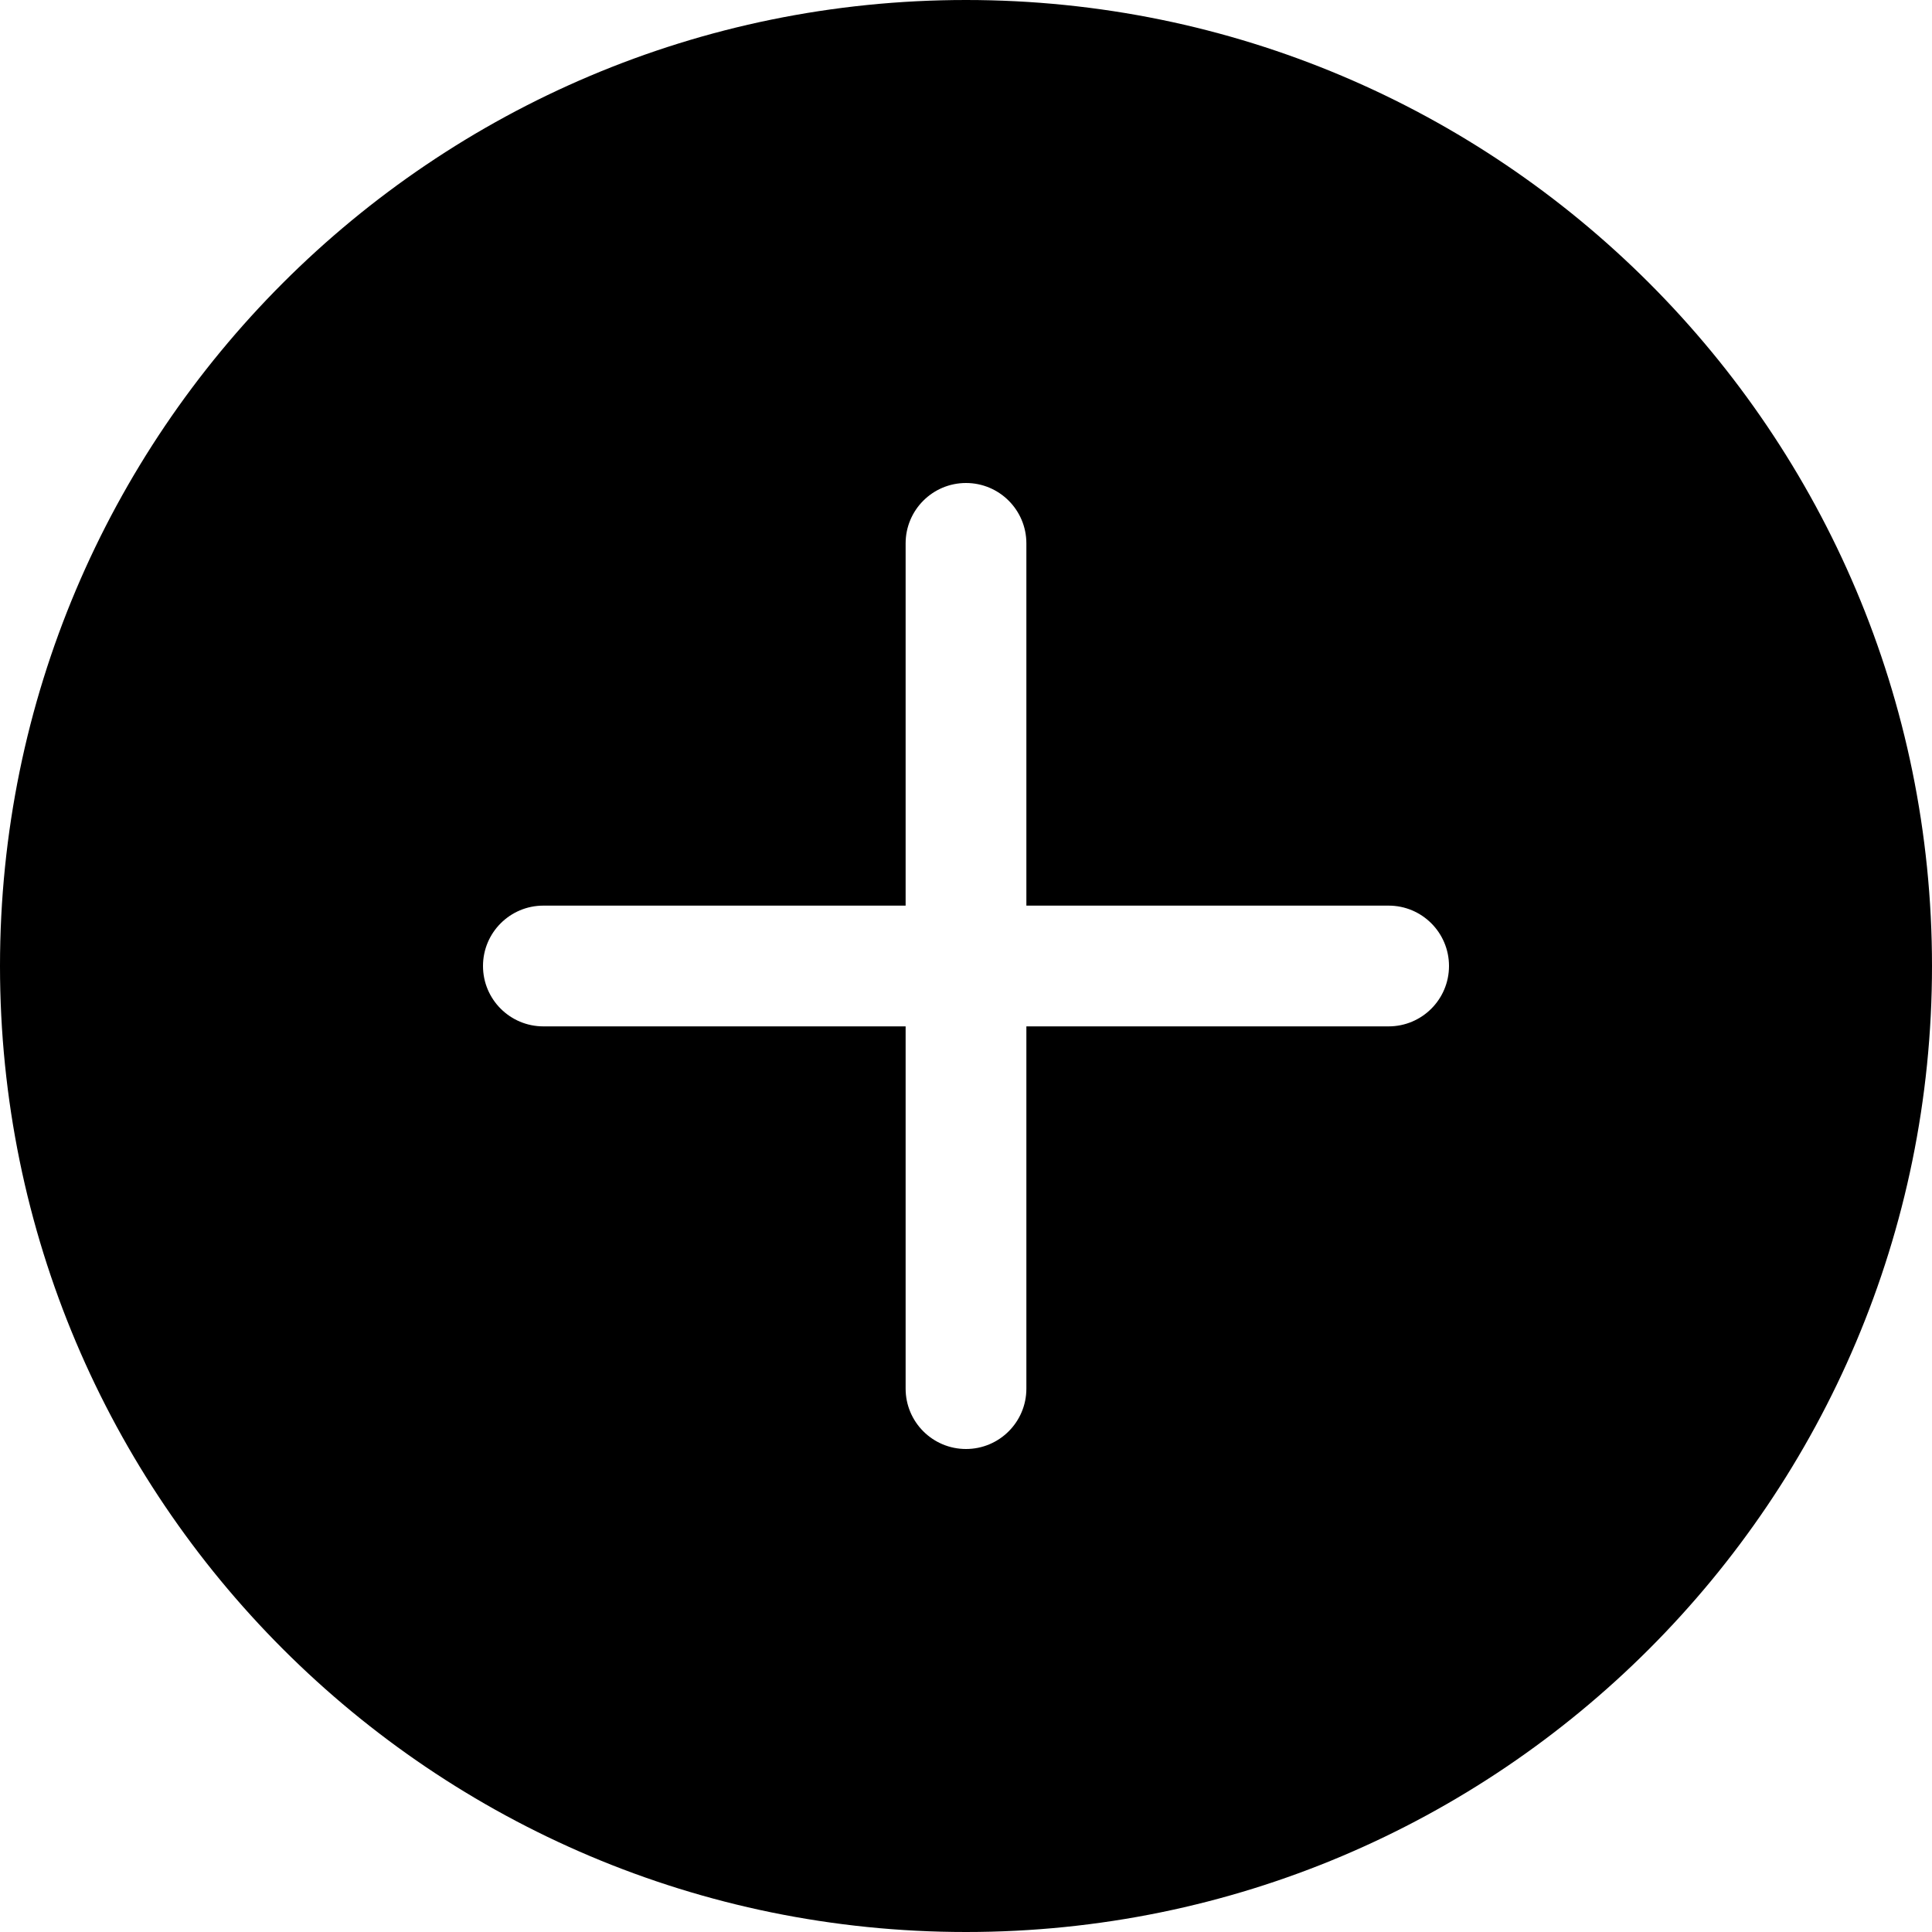
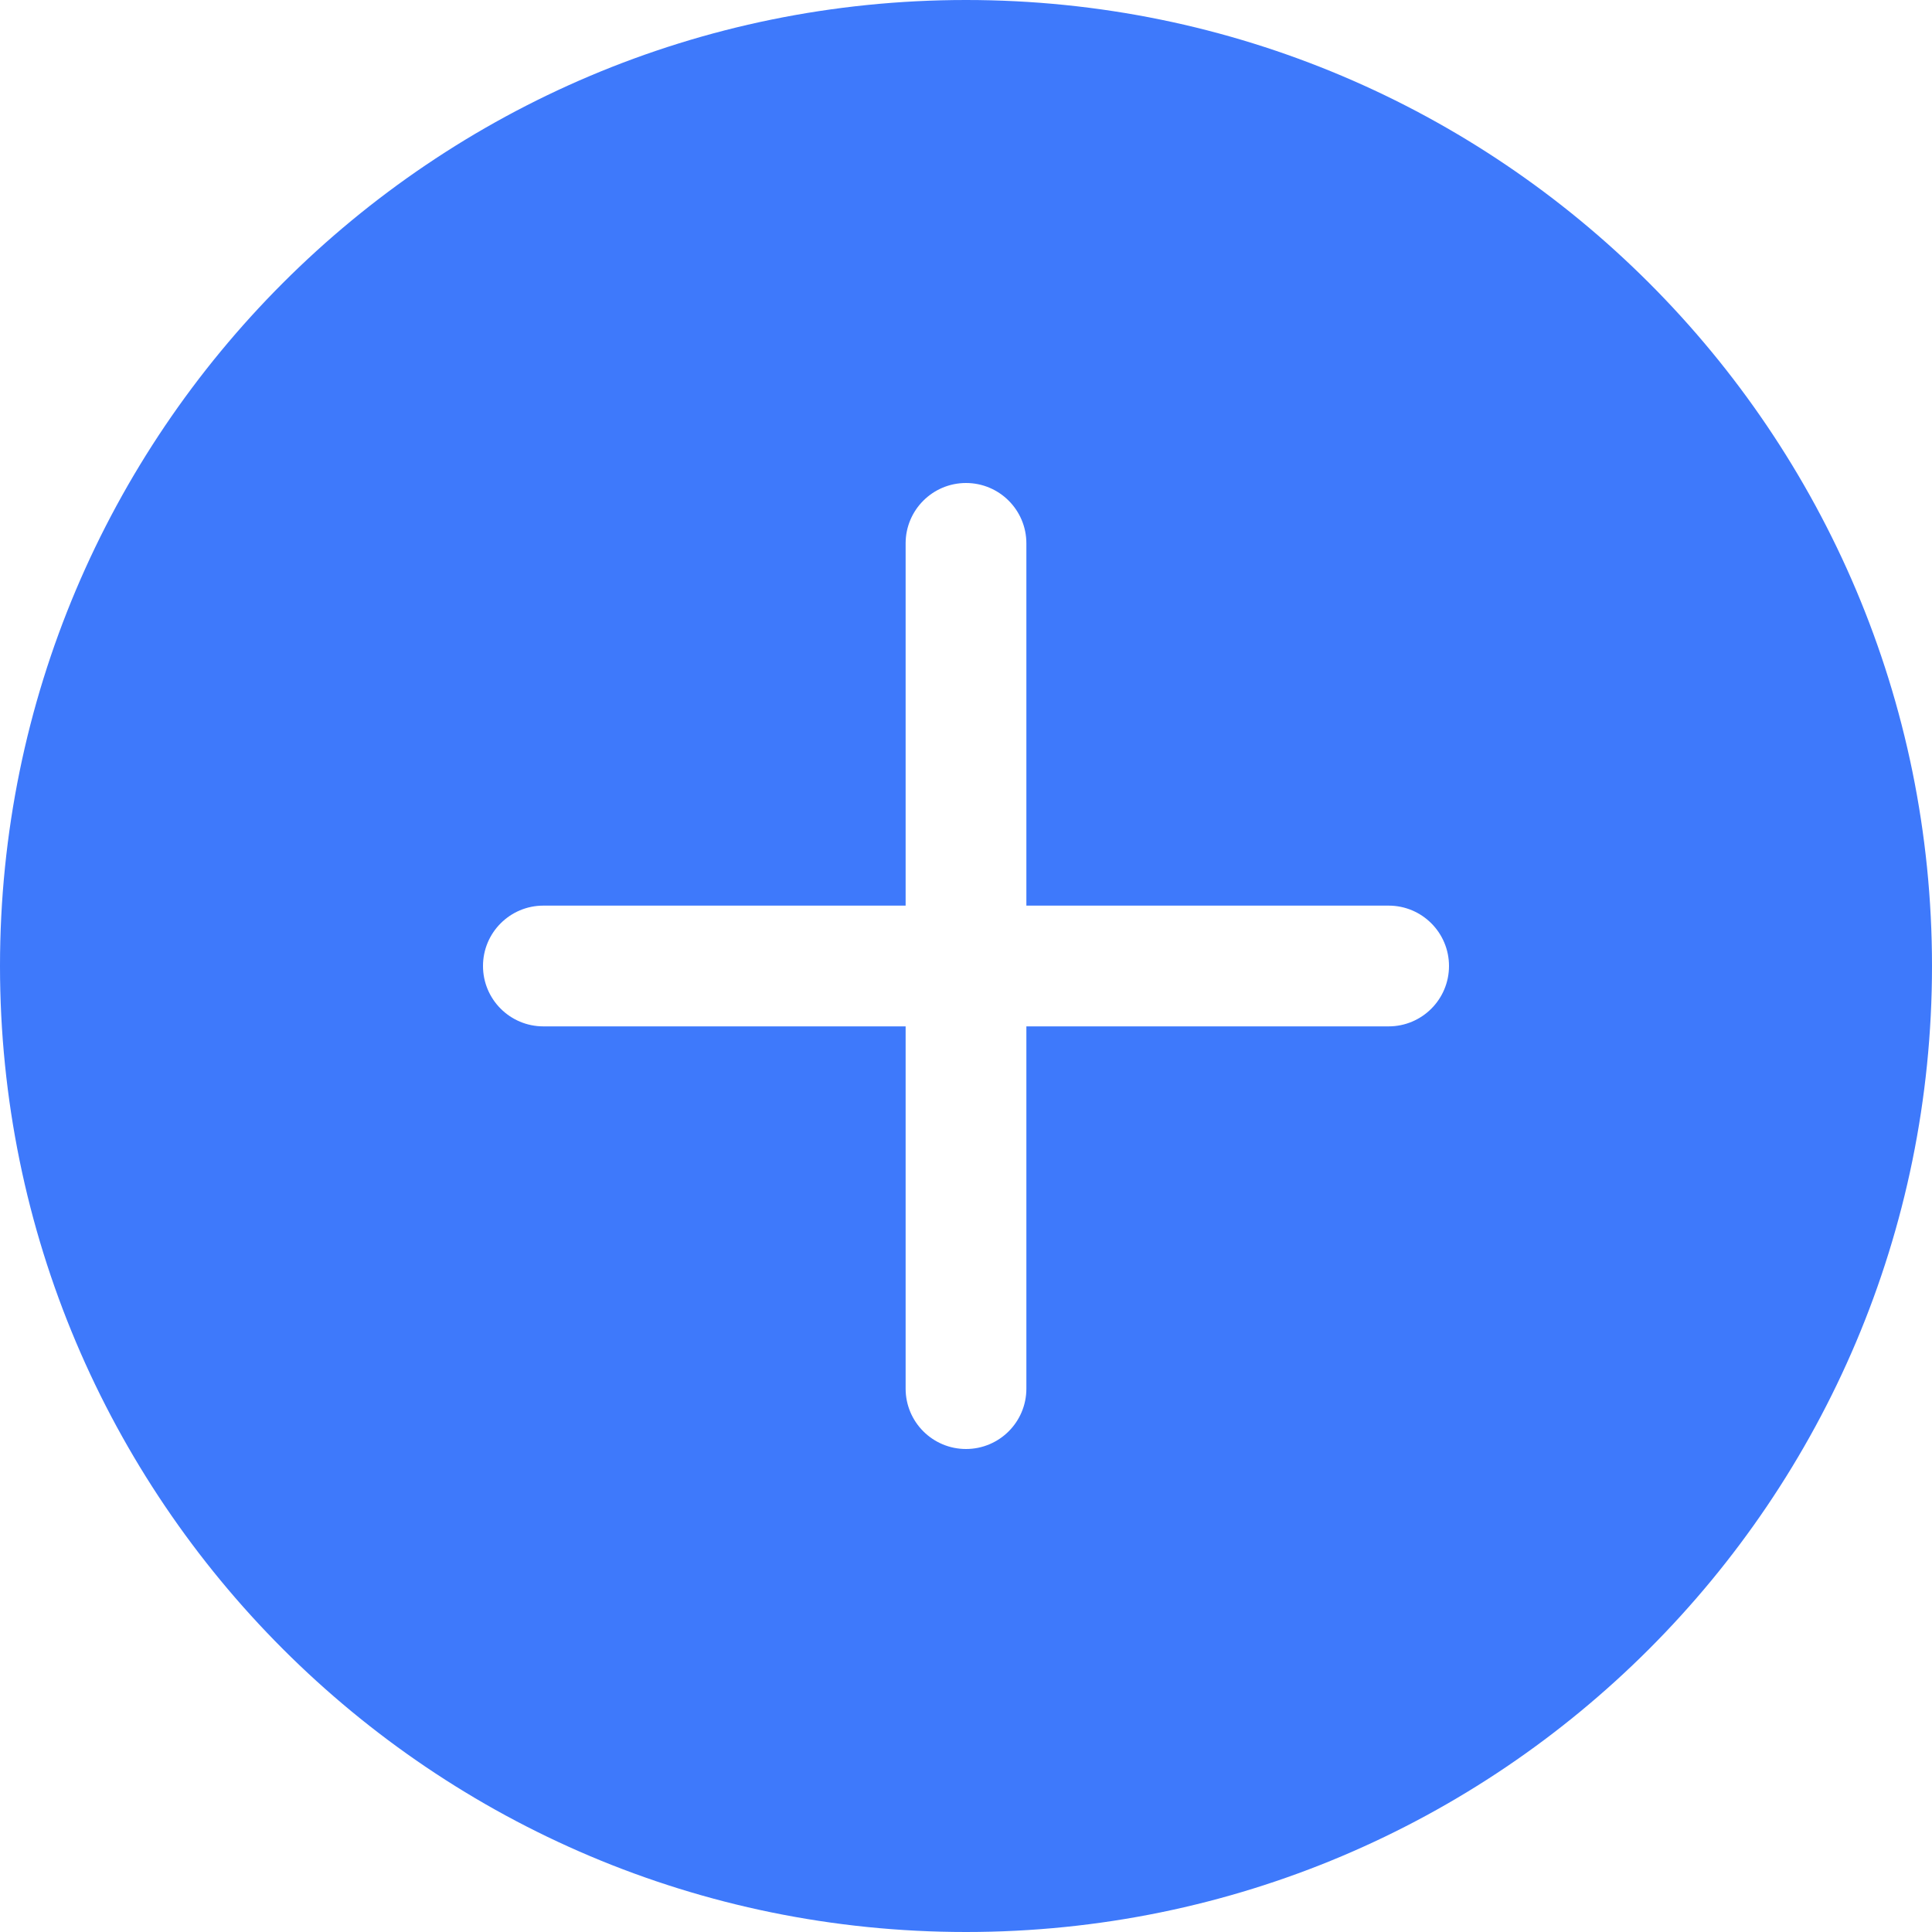
- <svg xmlns="http://www.w3.org/2000/svg" width="30" height="30" fill="currentColor" class="bi bi-plus-circle-fill" viewBox="0 0 16 16">
+ <svg xmlns="http://www.w3.org/2000/svg" width="30" height="30" fill="#3e79fb" class="bi bi-plus-circle-fill" viewBox="0 0 16 16">
  <path d="M16 8A8 8 0 1 1 0 8a8 8 0 0 1 16 0zM8.5 4.5a.5.5 0 0 0-1 0v3h-3a.5.5 0 0 0 0 1h3v3a.5.5 0 0 0 1 0v-3h3a.5.5 0 0 0 0-1h-3v-3z" />
</svg>
